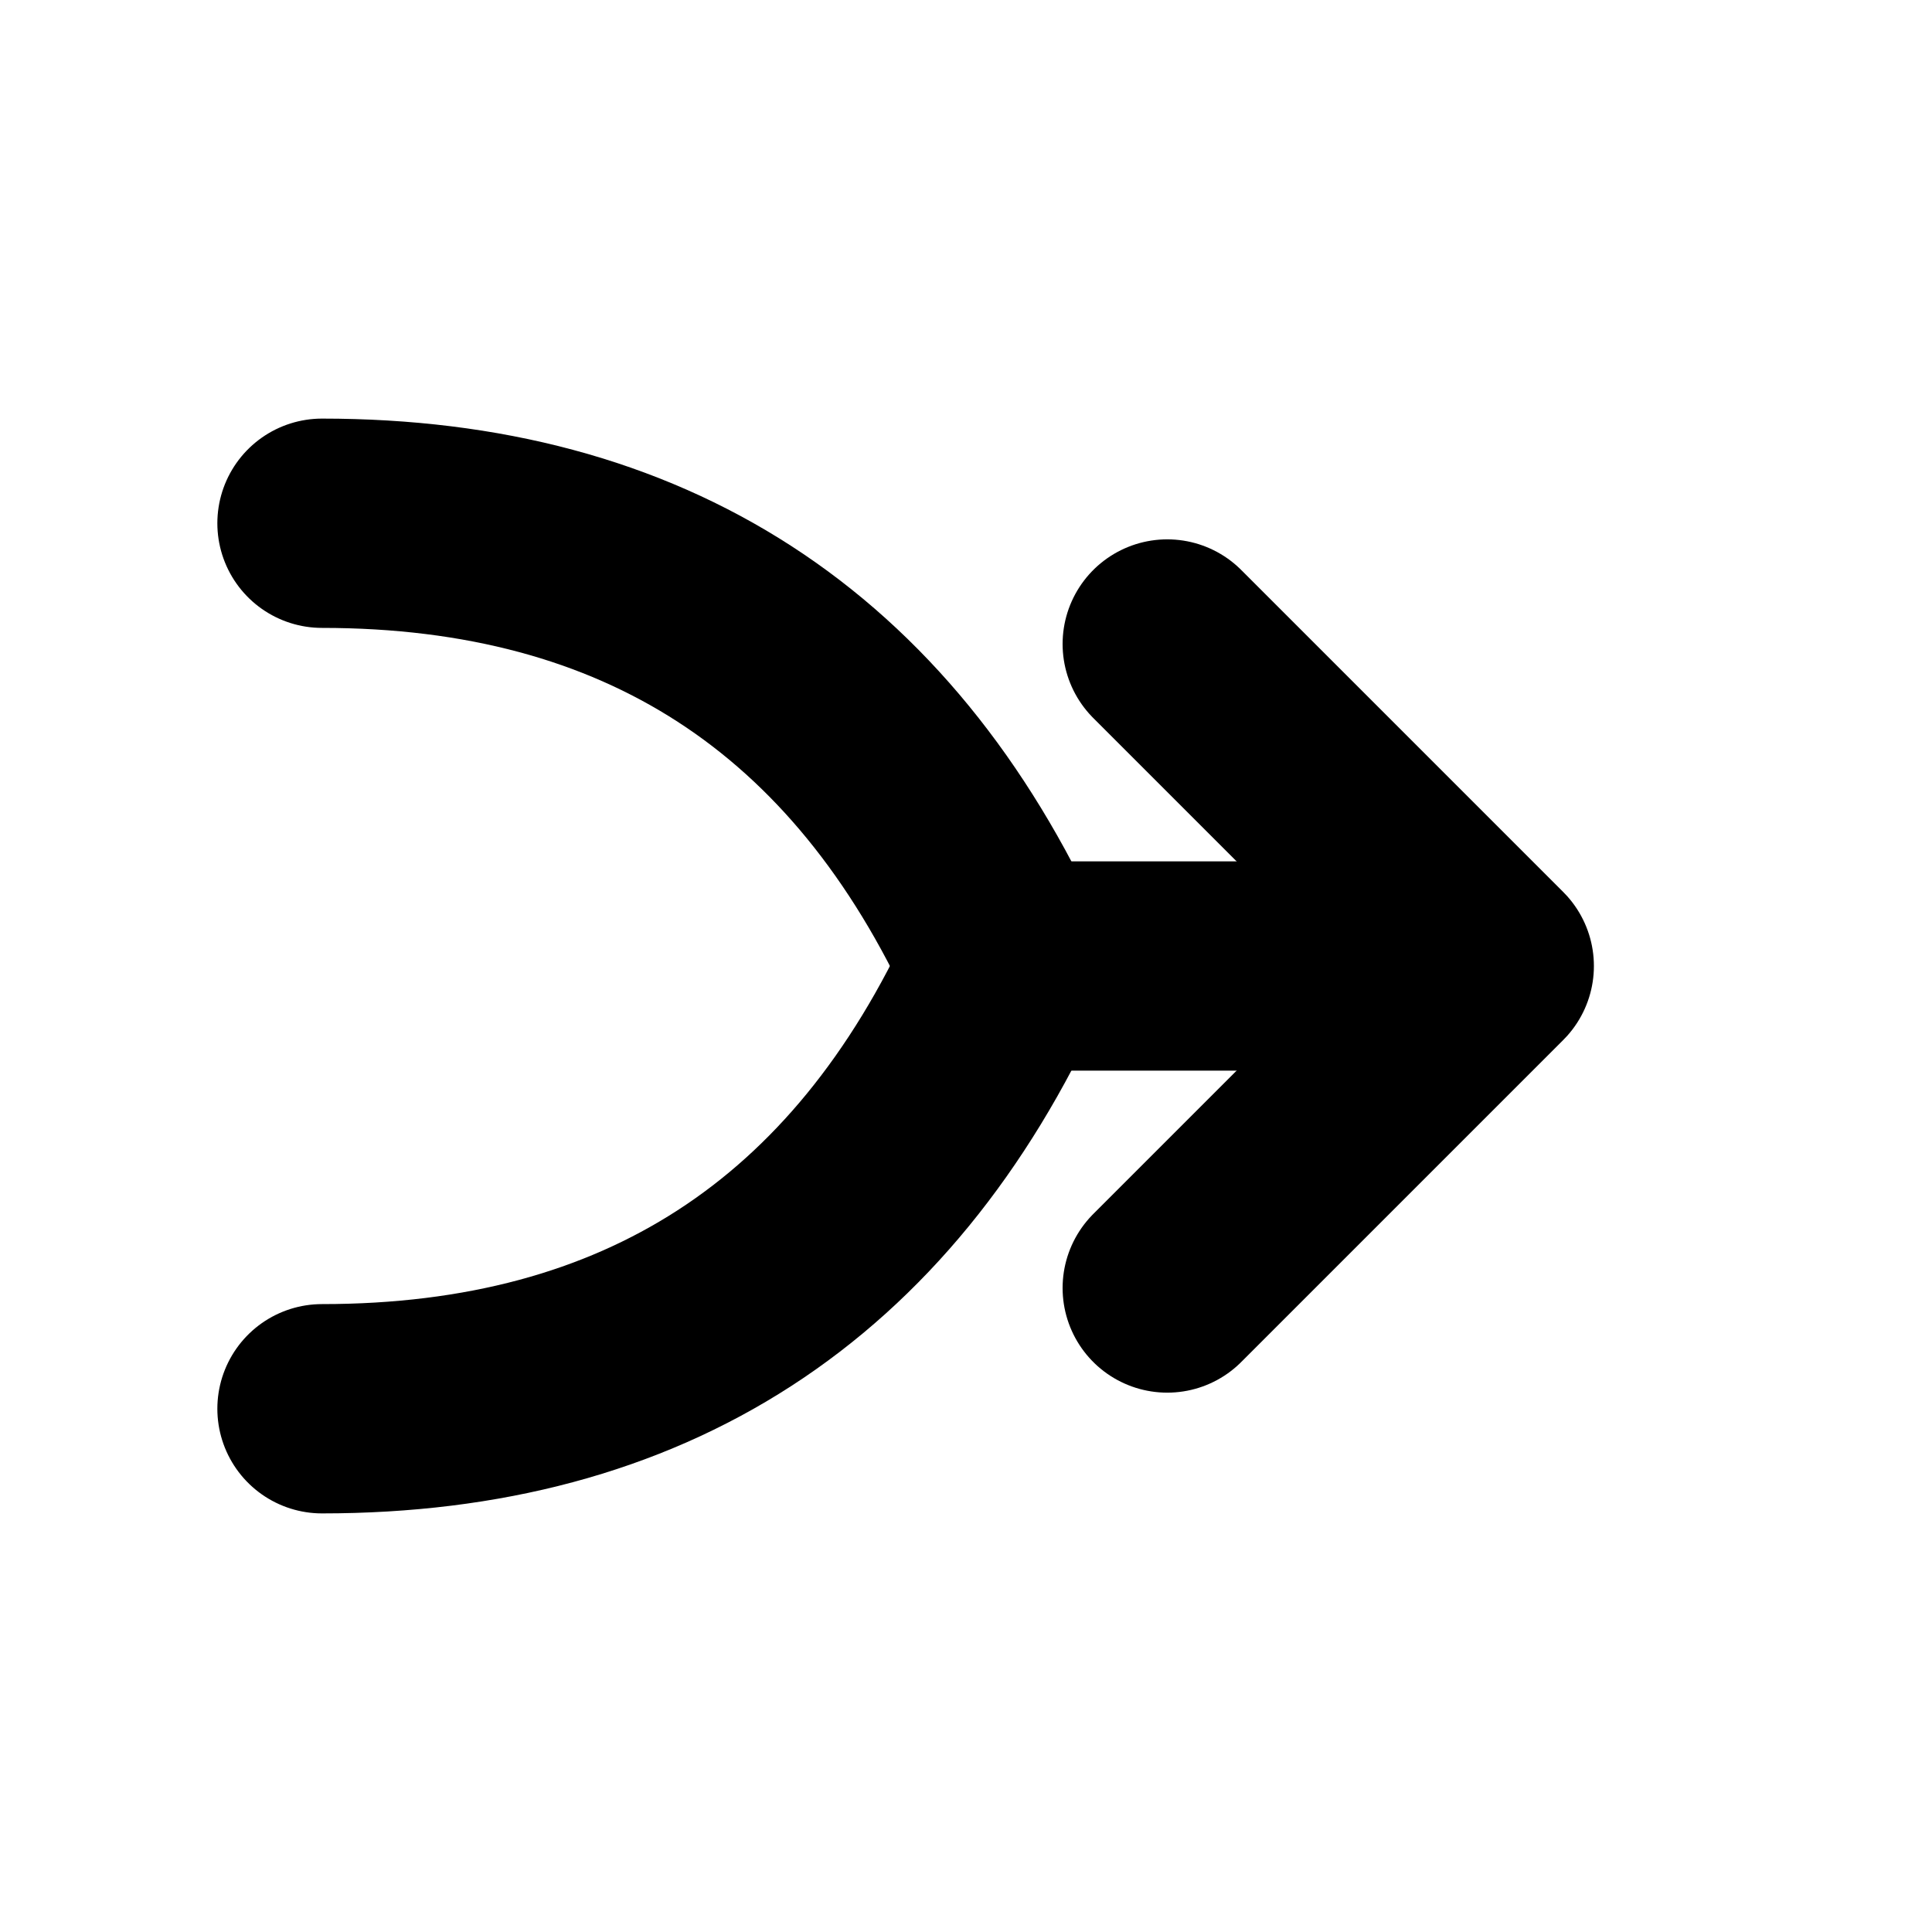
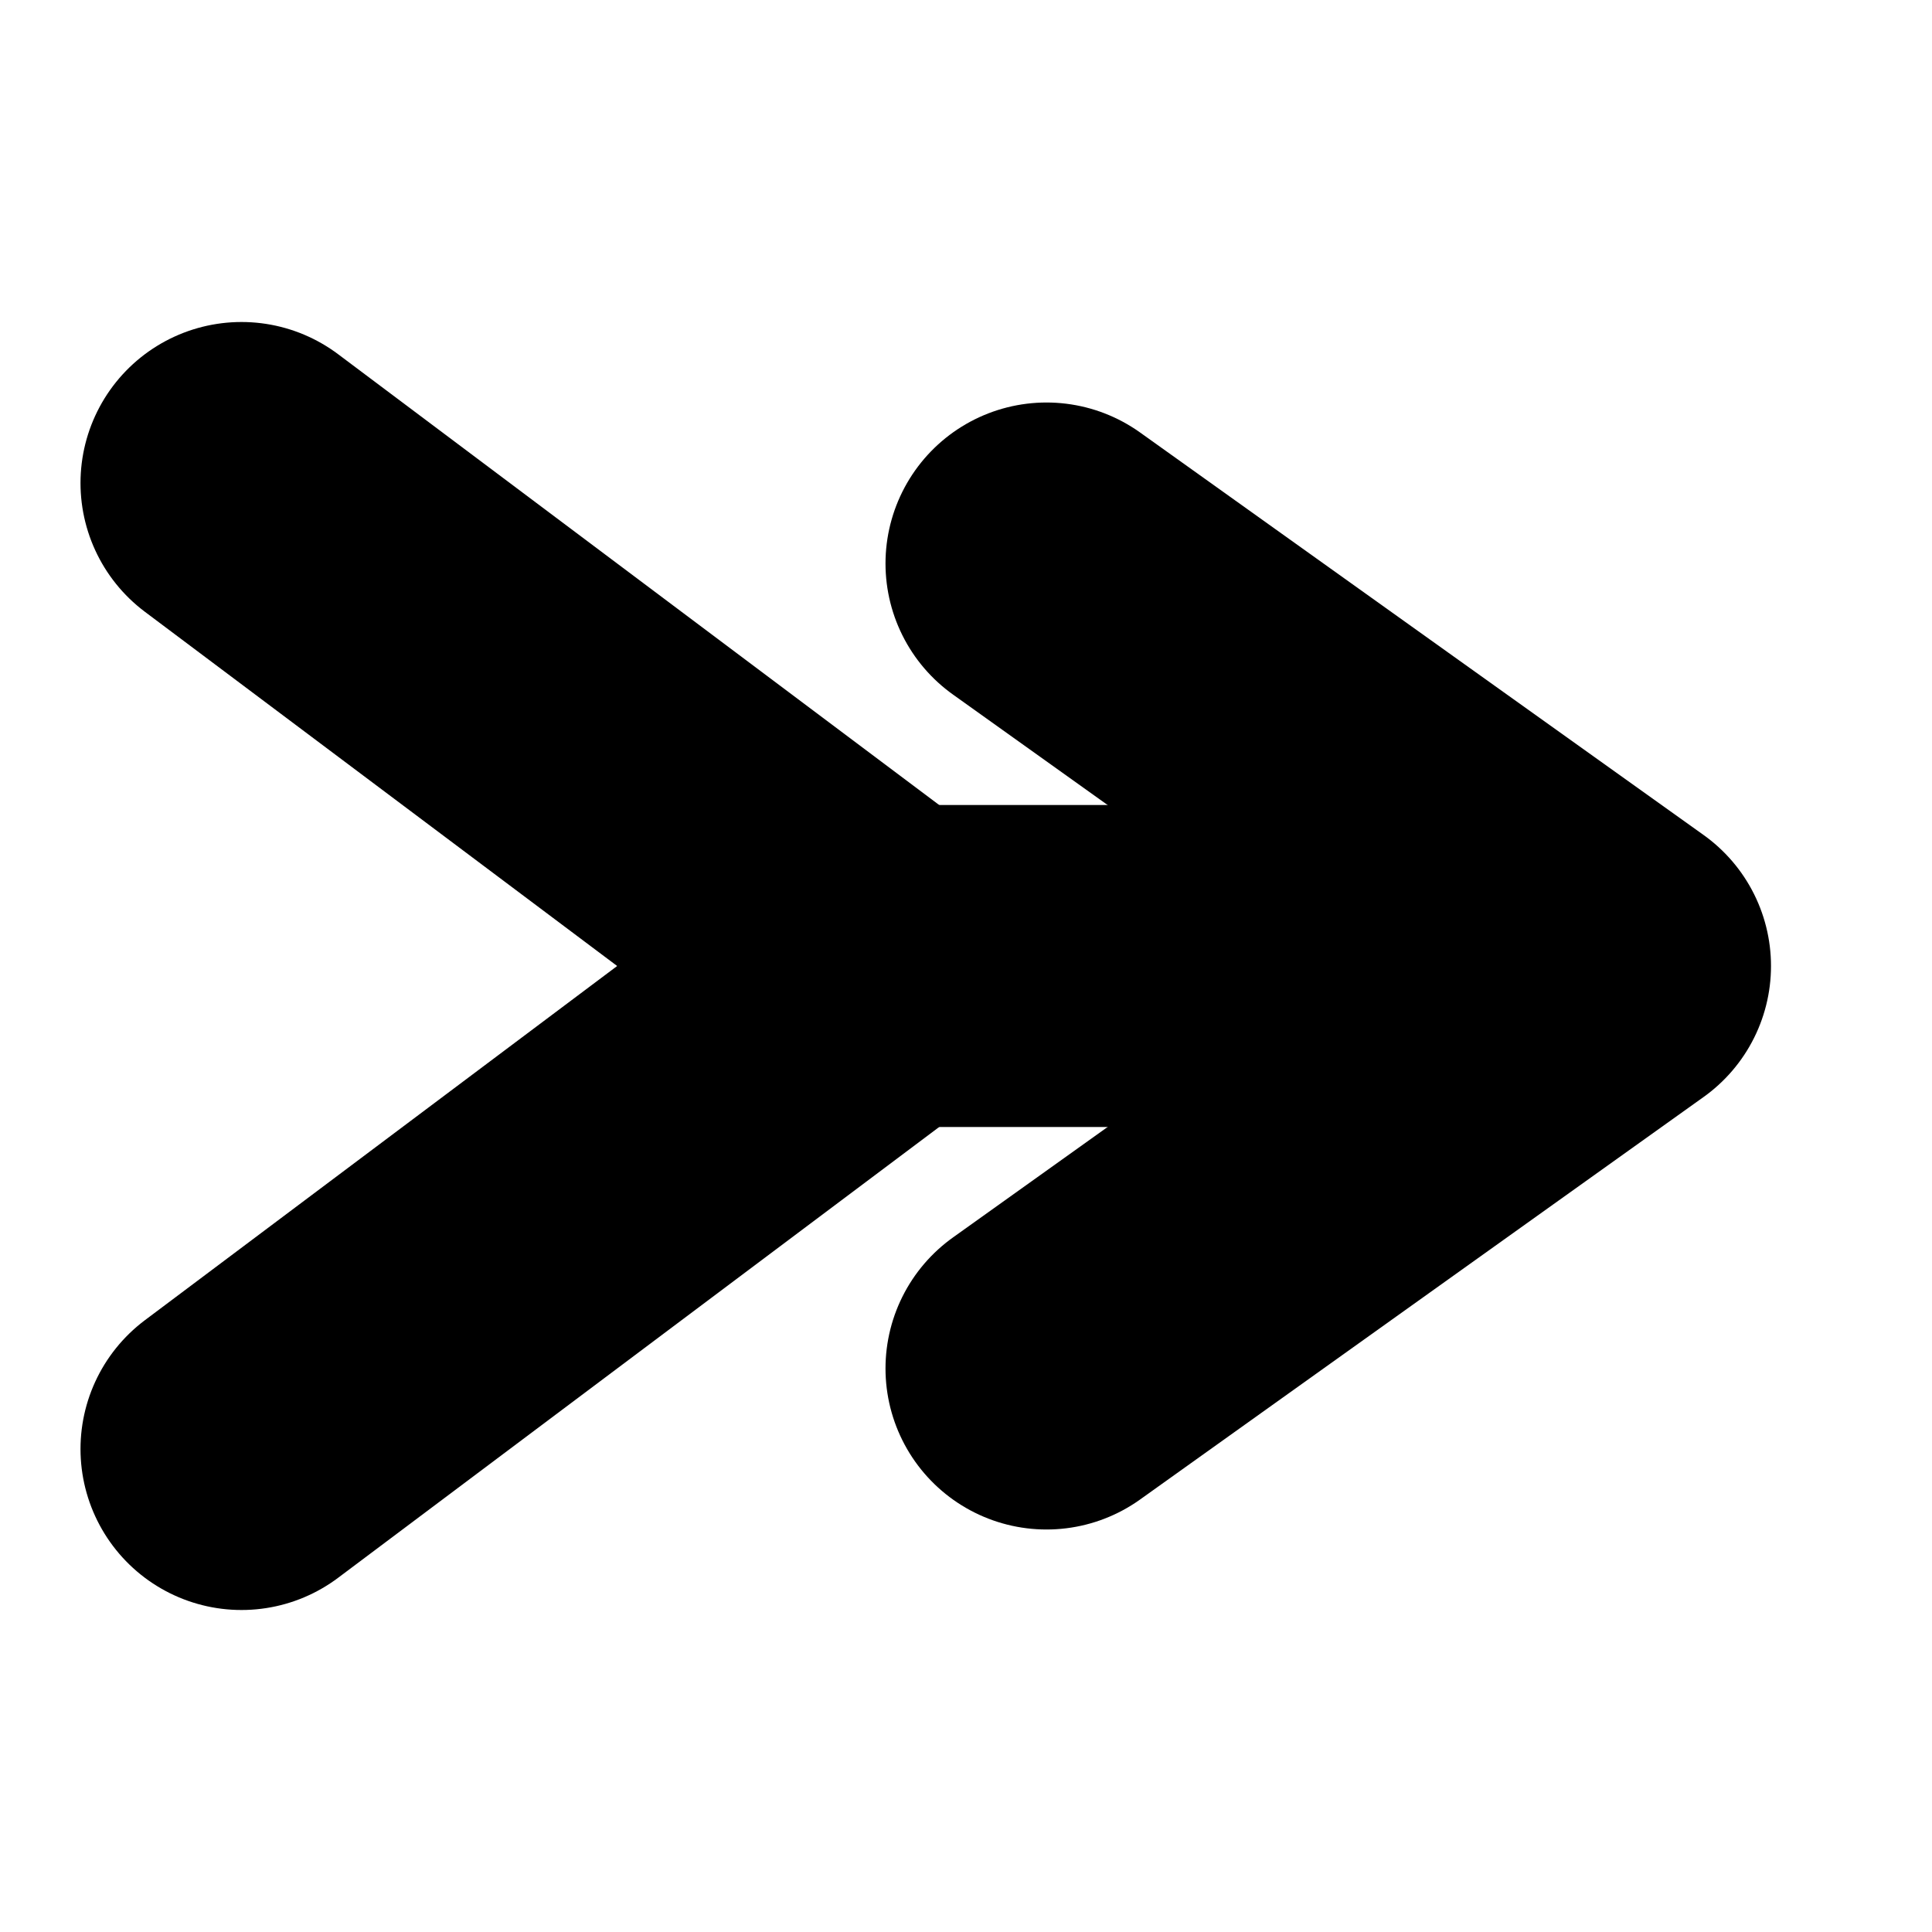
- <svg xmlns="http://www.w3.org/2000/svg" viewBox="0 0 24 24" fill="none" stroke="currentColor" stroke-width="2.6" stroke-linecap="round" stroke-linejoin="round" aria-hidden="true">
-   <path d="M4,6.5 Q10,6.5 12.5,12" />
-   <path d="M4,17.5 Q10,17.5 12.5,12" />
-   <path d="M12.5,12 H18" />
-   <path d="m14.5,8 4,4 -4,4" />
+ <svg xmlns="http://www.w3.org/2000/svg" viewBox="0 0 24 24" fill="none" stroke="currentColor" stroke-width="4" stroke-linecap="round" stroke-linejoin="round" aria-hidden="true">
+   <path d="M3,6 L11,12" />
+   <path d="M3,18 L11,12" />
+   <path d="M11,12 H16" />
+   <path d="m13,7 7,5 -7,5" />
</svg>
